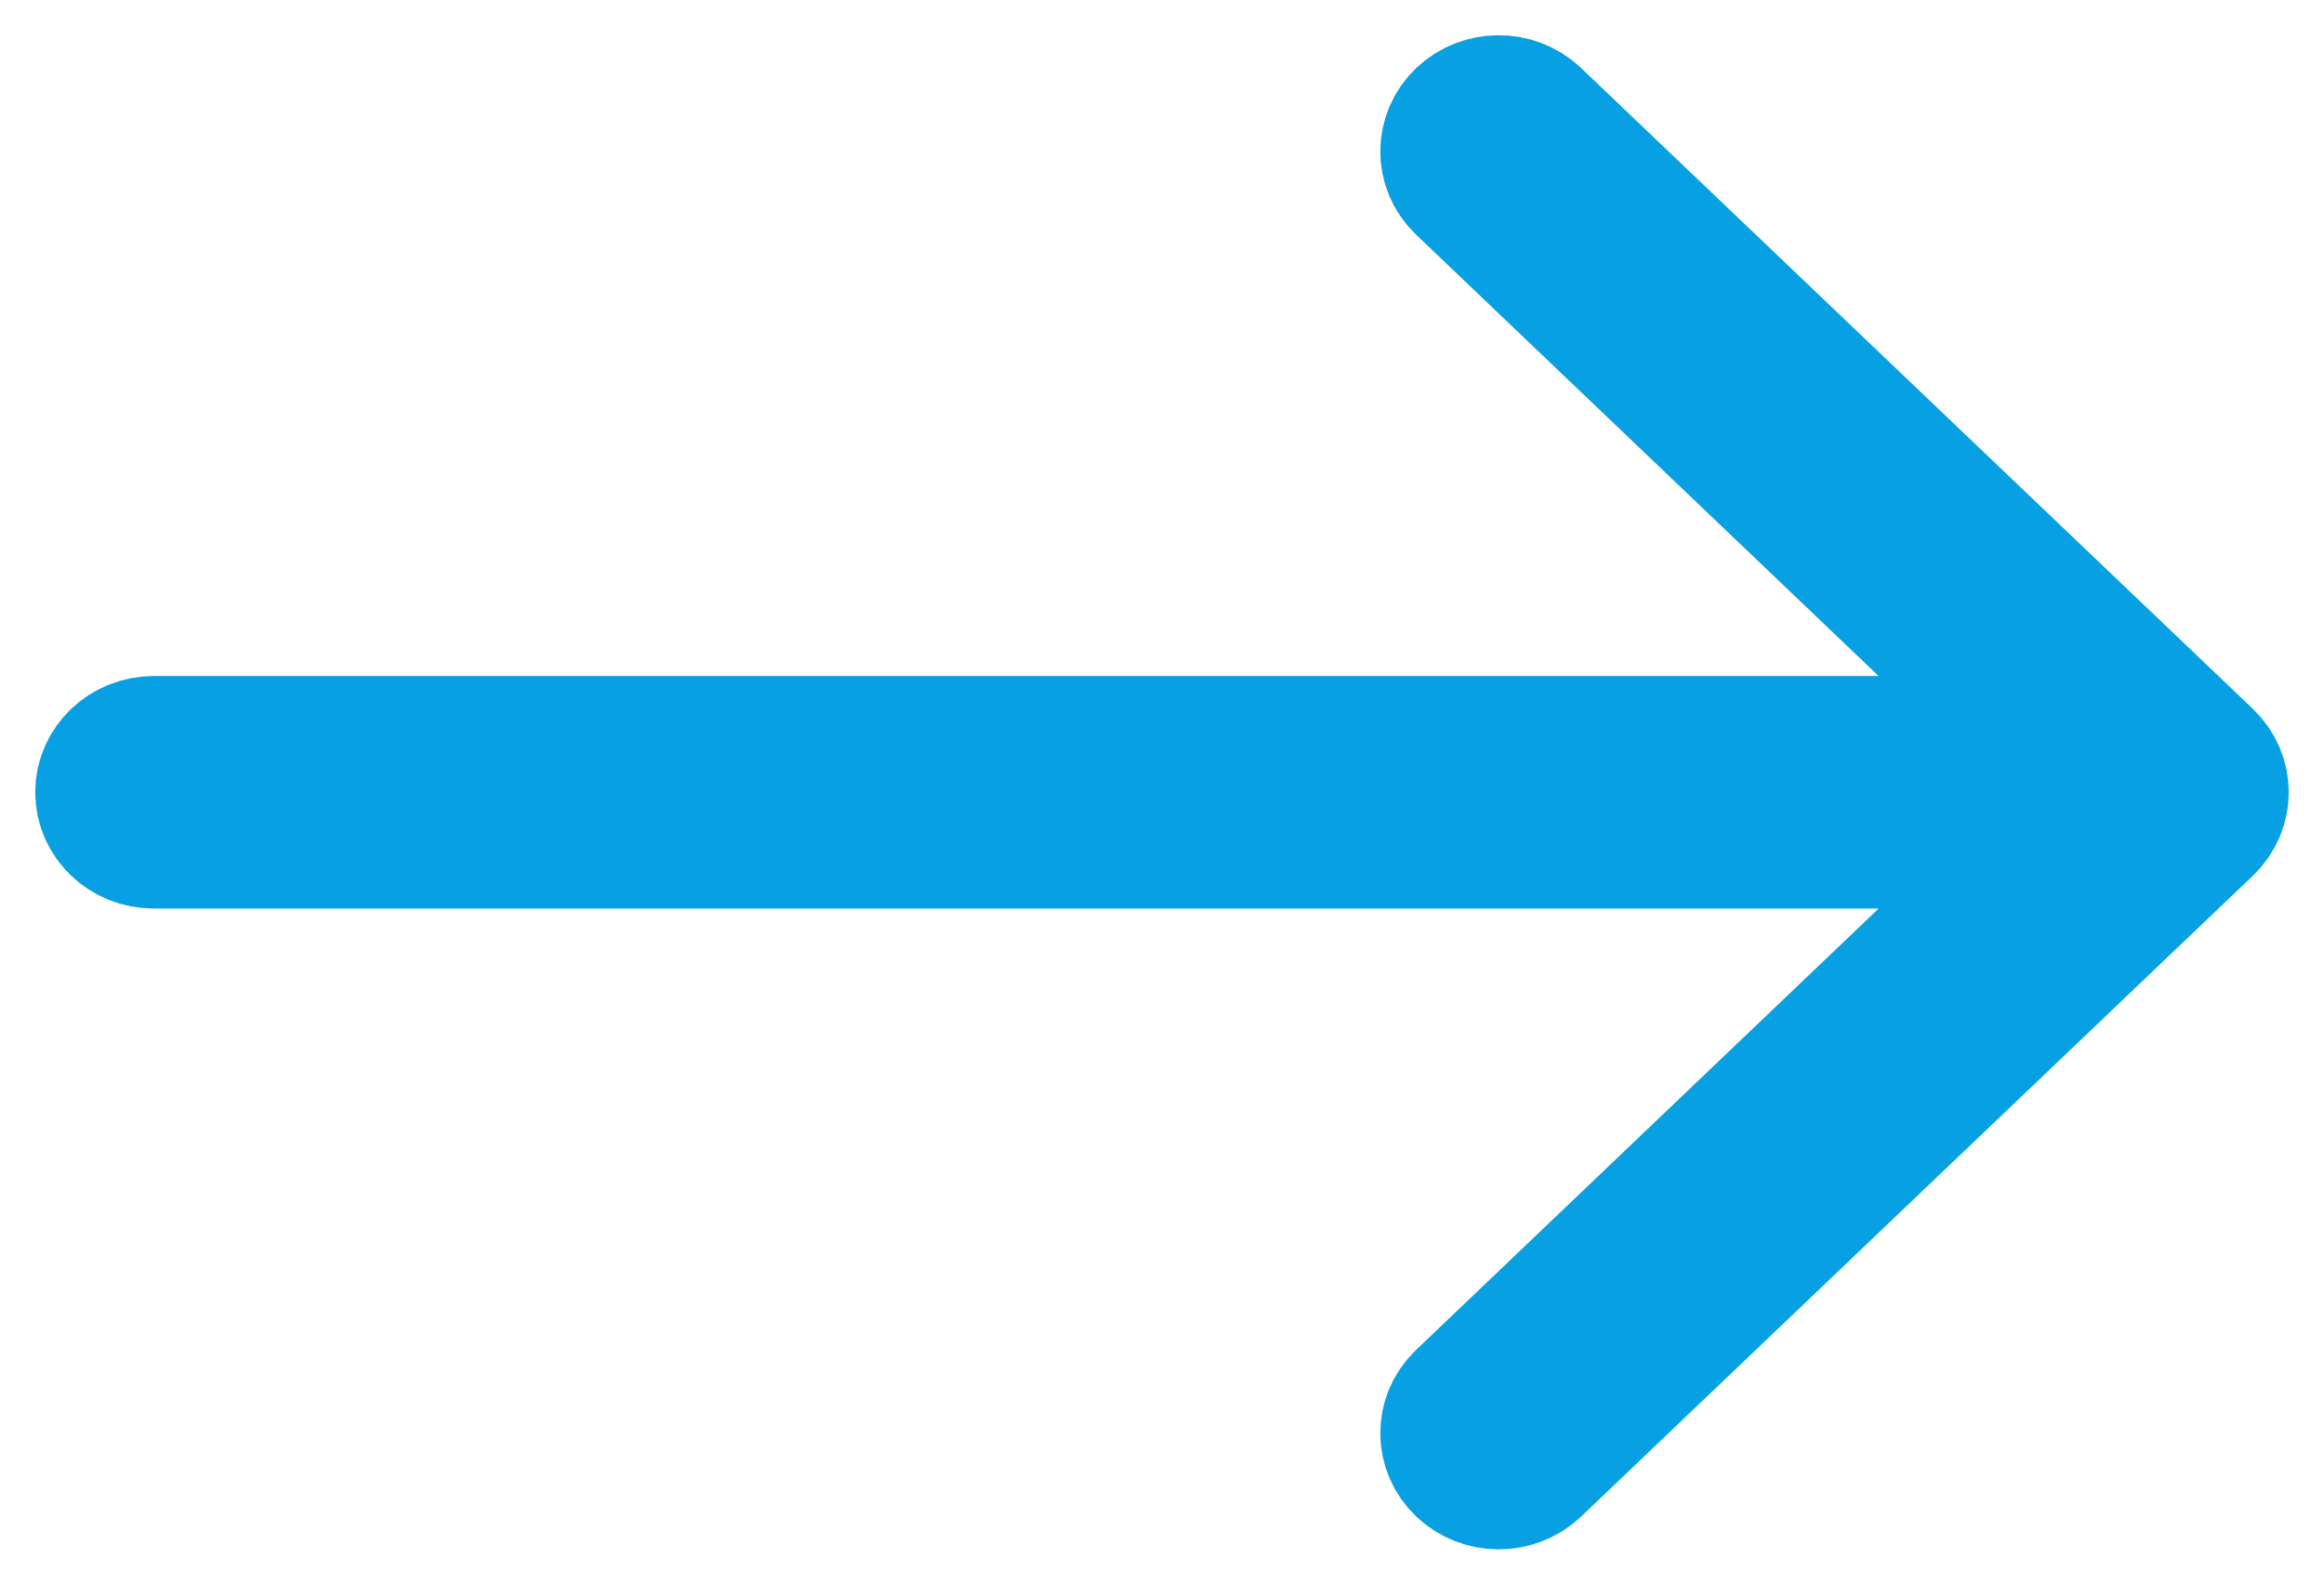
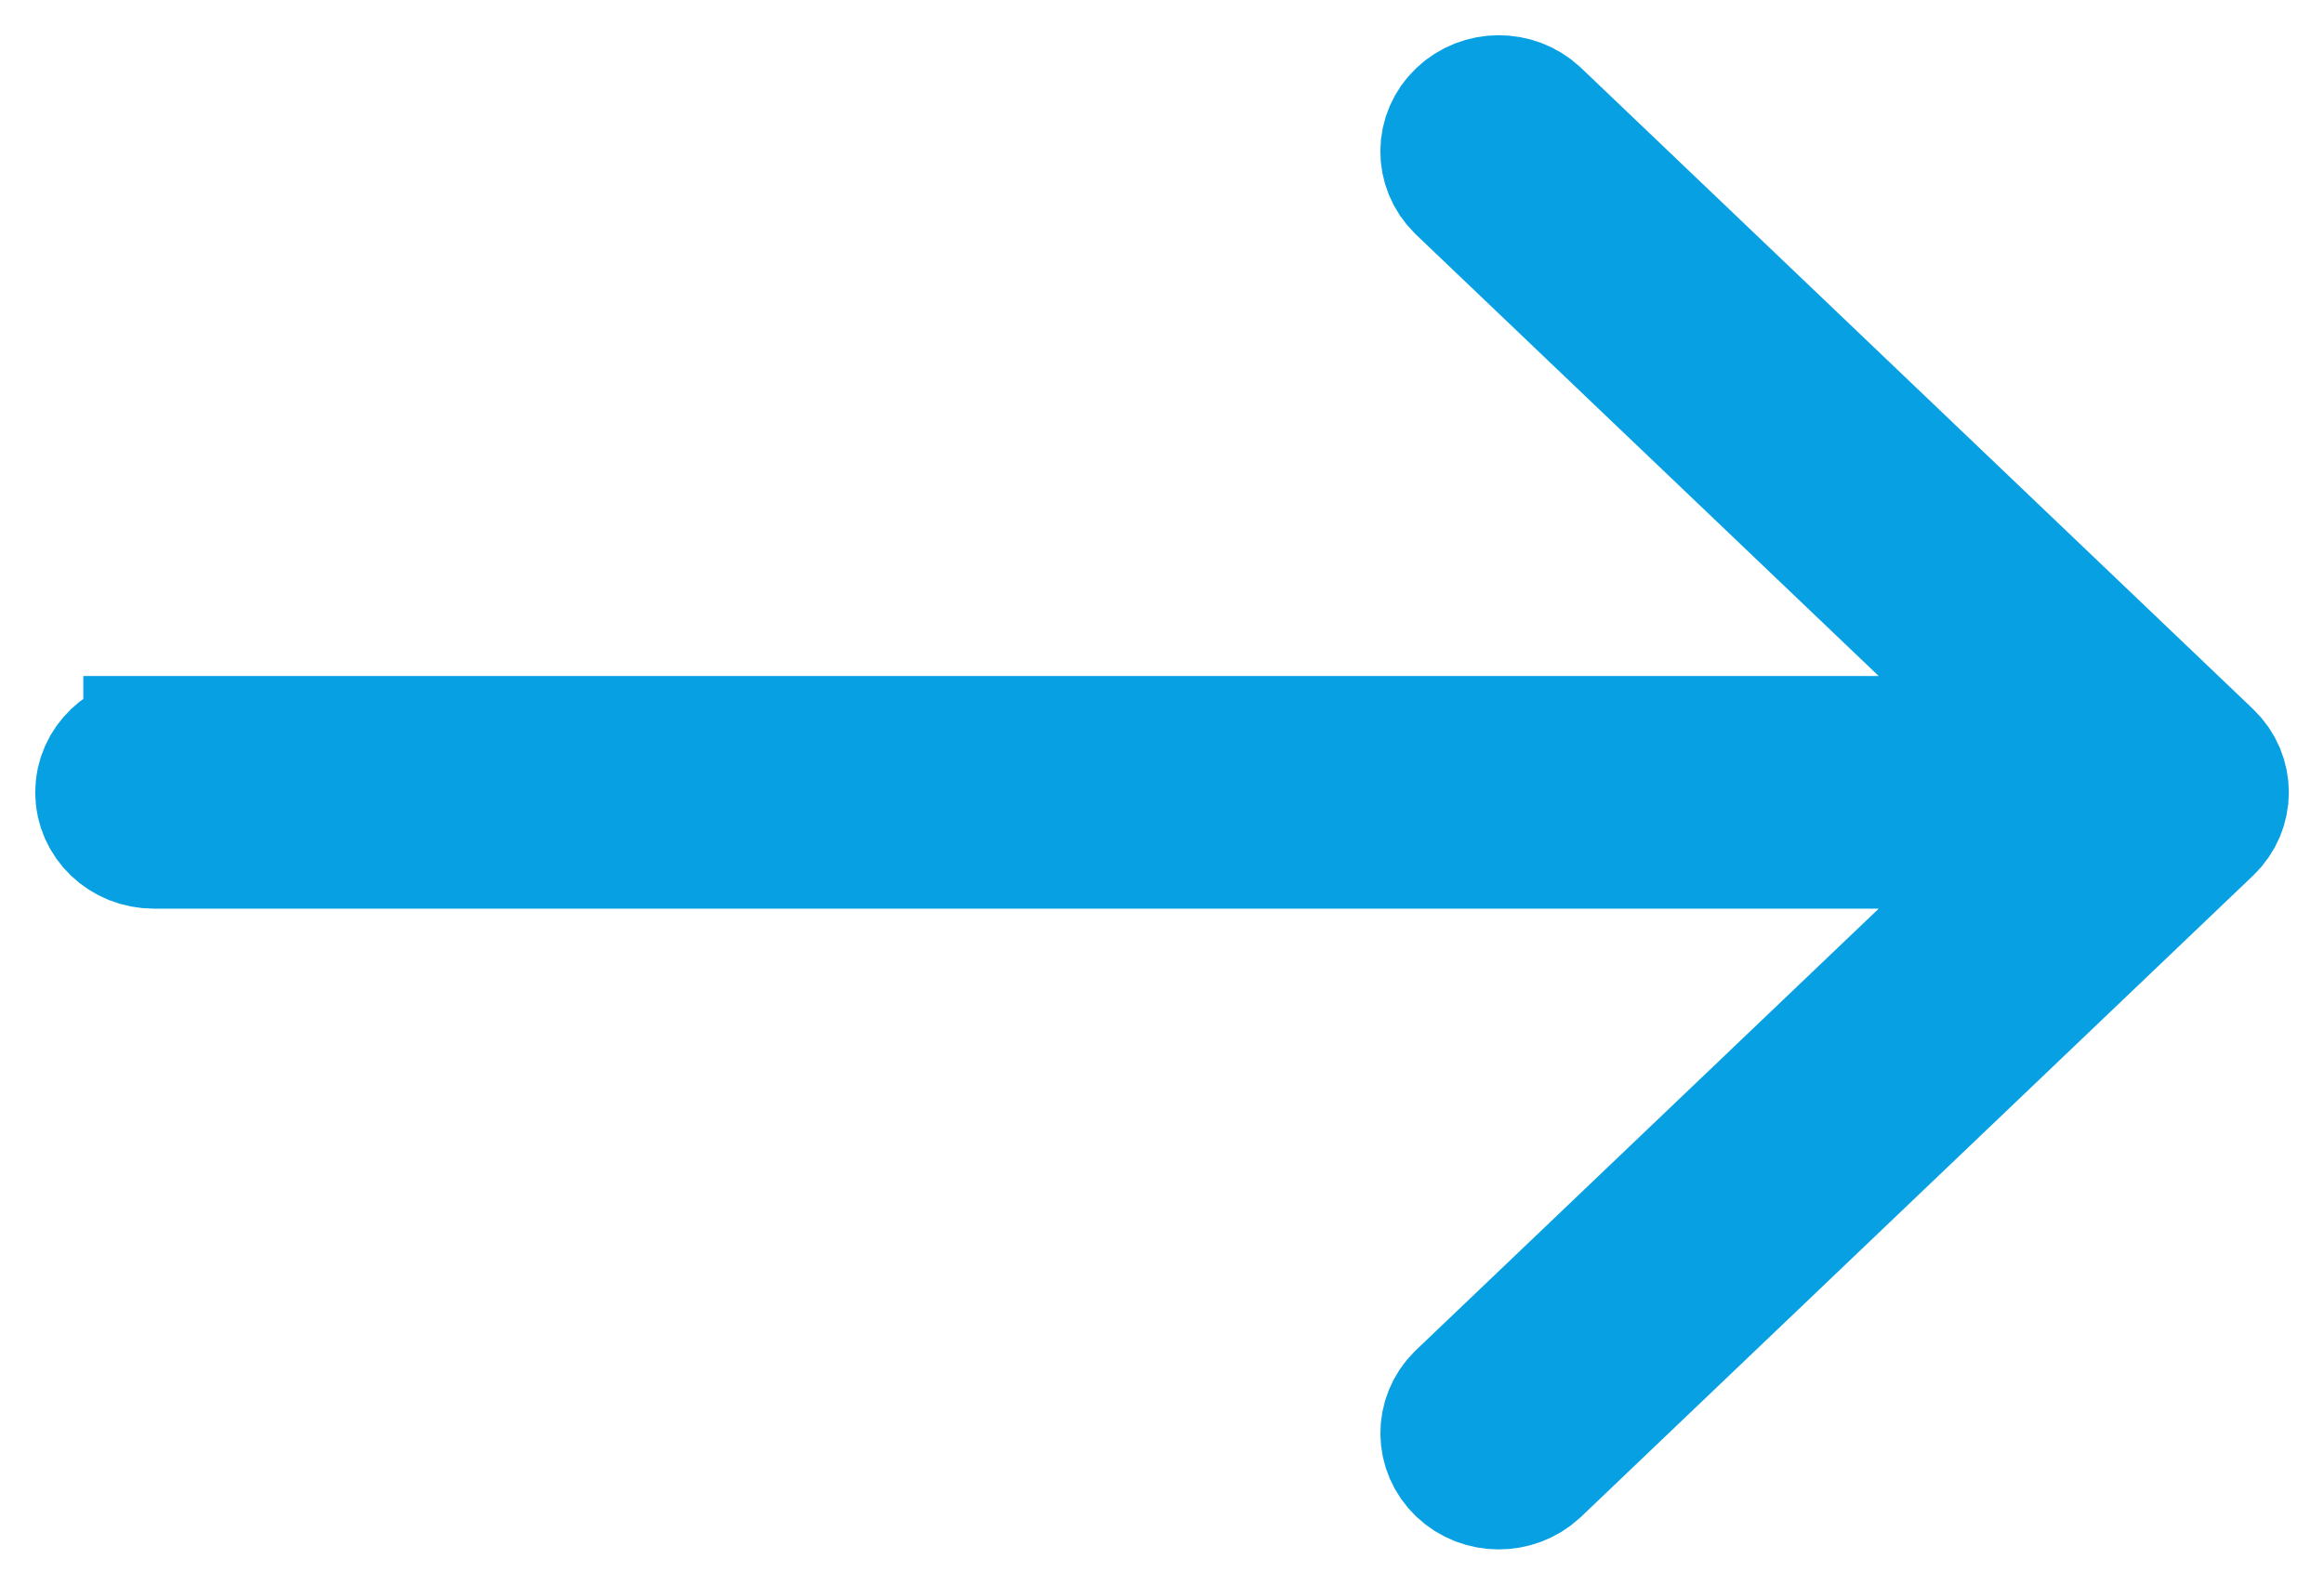
- <svg xmlns="http://www.w3.org/2000/svg" width="22px" height="15px" viewBox="0 0 22 15" version="1.1">
-   <g id="Page-1" stroke="none" stroke-width="1" fill="none" fill-rule="evenodd">
-     <g id="logo-for-web-copy" transform="translate(-323, -31)" stroke="#06A0E3" stroke-width="1.333">
-       <g id="arrow-right" transform="translate(324, 32)">
-         <path d="M0.455,6.066 L18.448,6.066 L12.861,0.735 C12.688,0.565 12.691,0.294 12.866,0.127 C13.041,-0.04 13.325,-0.043 13.503,0.122 L19.867,6.193 C20.044,6.363 20.044,6.637 19.867,6.807 L13.503,12.878 C13.325,13.043 13.041,13.04 12.866,12.873 C12.691,12.706 12.688,12.435 12.861,12.265 L18.448,6.934 L0.455,6.934 C0.204,6.934 0,6.74 0,6.5 C0,6.26 0.204,6.066 0.455,6.066 Z" id="Path" />
-       </g>
-     </g>
-   </g>
+ <svg xmlns="http://www.w3.org/2000/svg" height="15" viewBox="0 0 22 15" width="22">
+   <path d="m.455 6.066h17.994l-5.588-5.331c-.172-.17-.17-.441.006-.608.175-.167.459-.17.637-.005l6.364 6.072c.177.169.177.444 0 .613l-6.364 6.072c-.178.164-.462.162-.637-.005-.175-.167-.178-.438-.006-.608l5.588-5.331h-17.994c-.251 0-.455-.194-.455-.434s.204-.434.455-.434z" fill="none" stroke="#06a0e3" stroke-width="1.333" transform="translate(1 1)" />
</svg>
